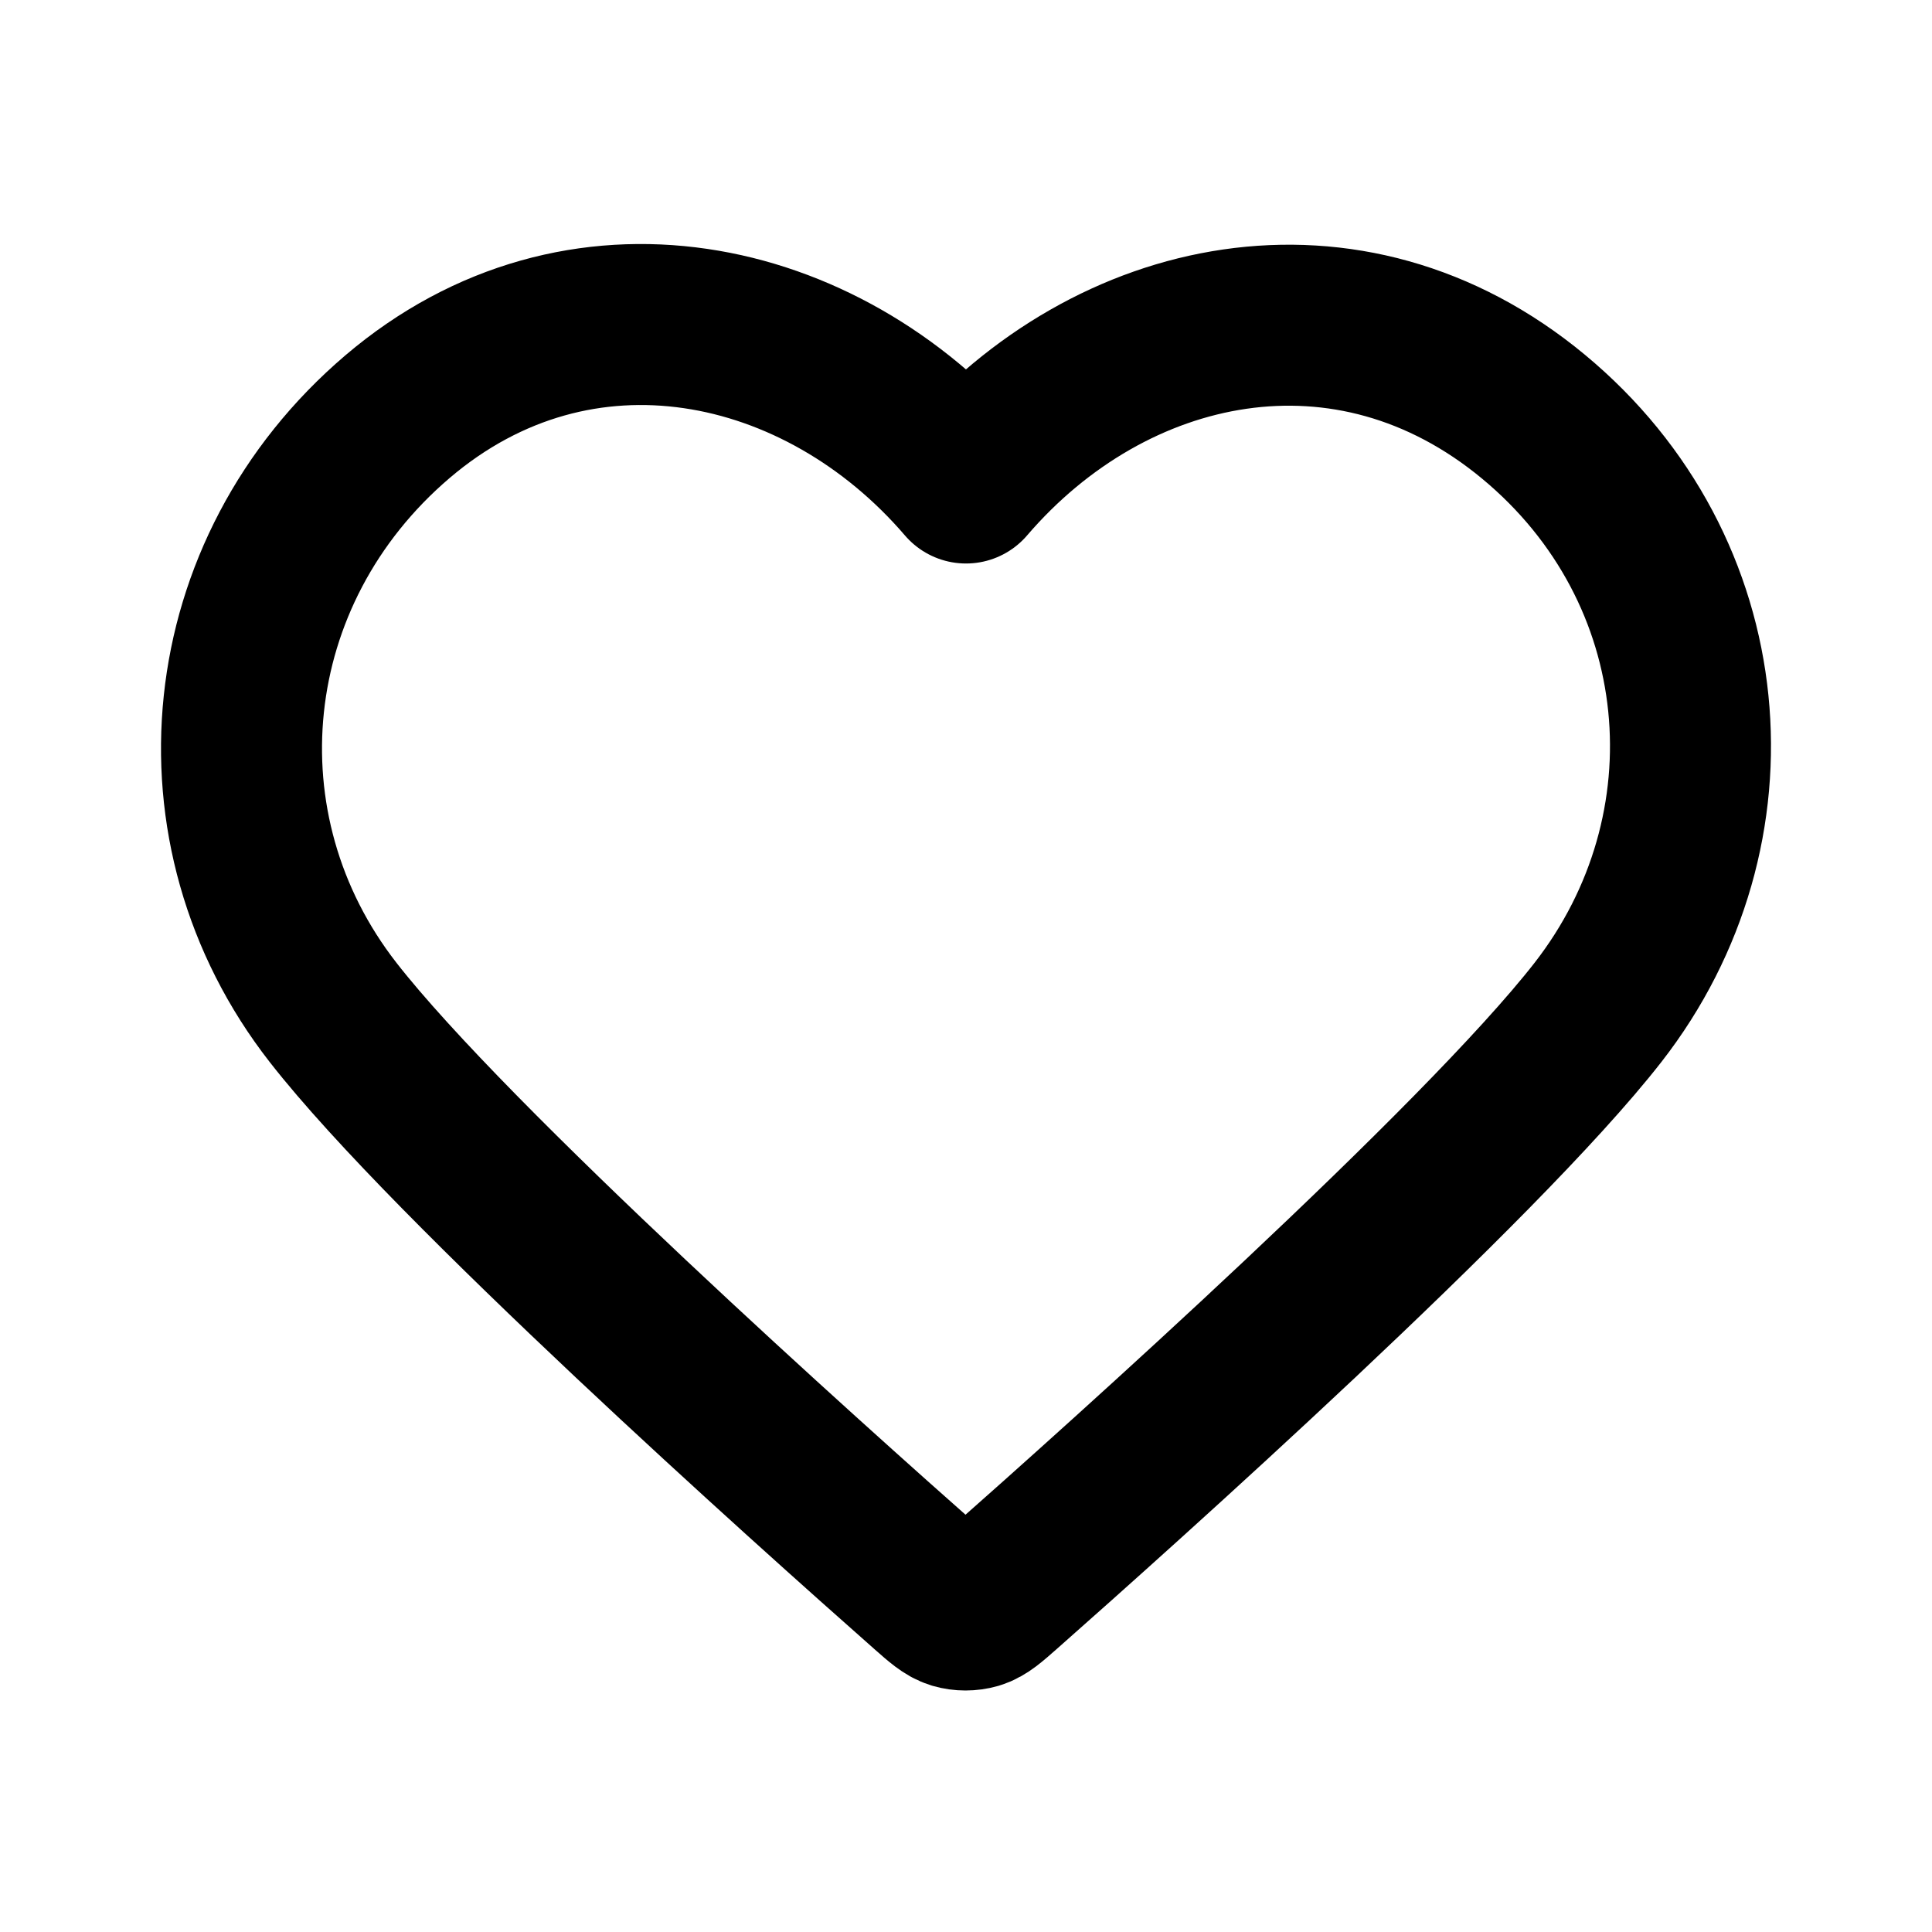
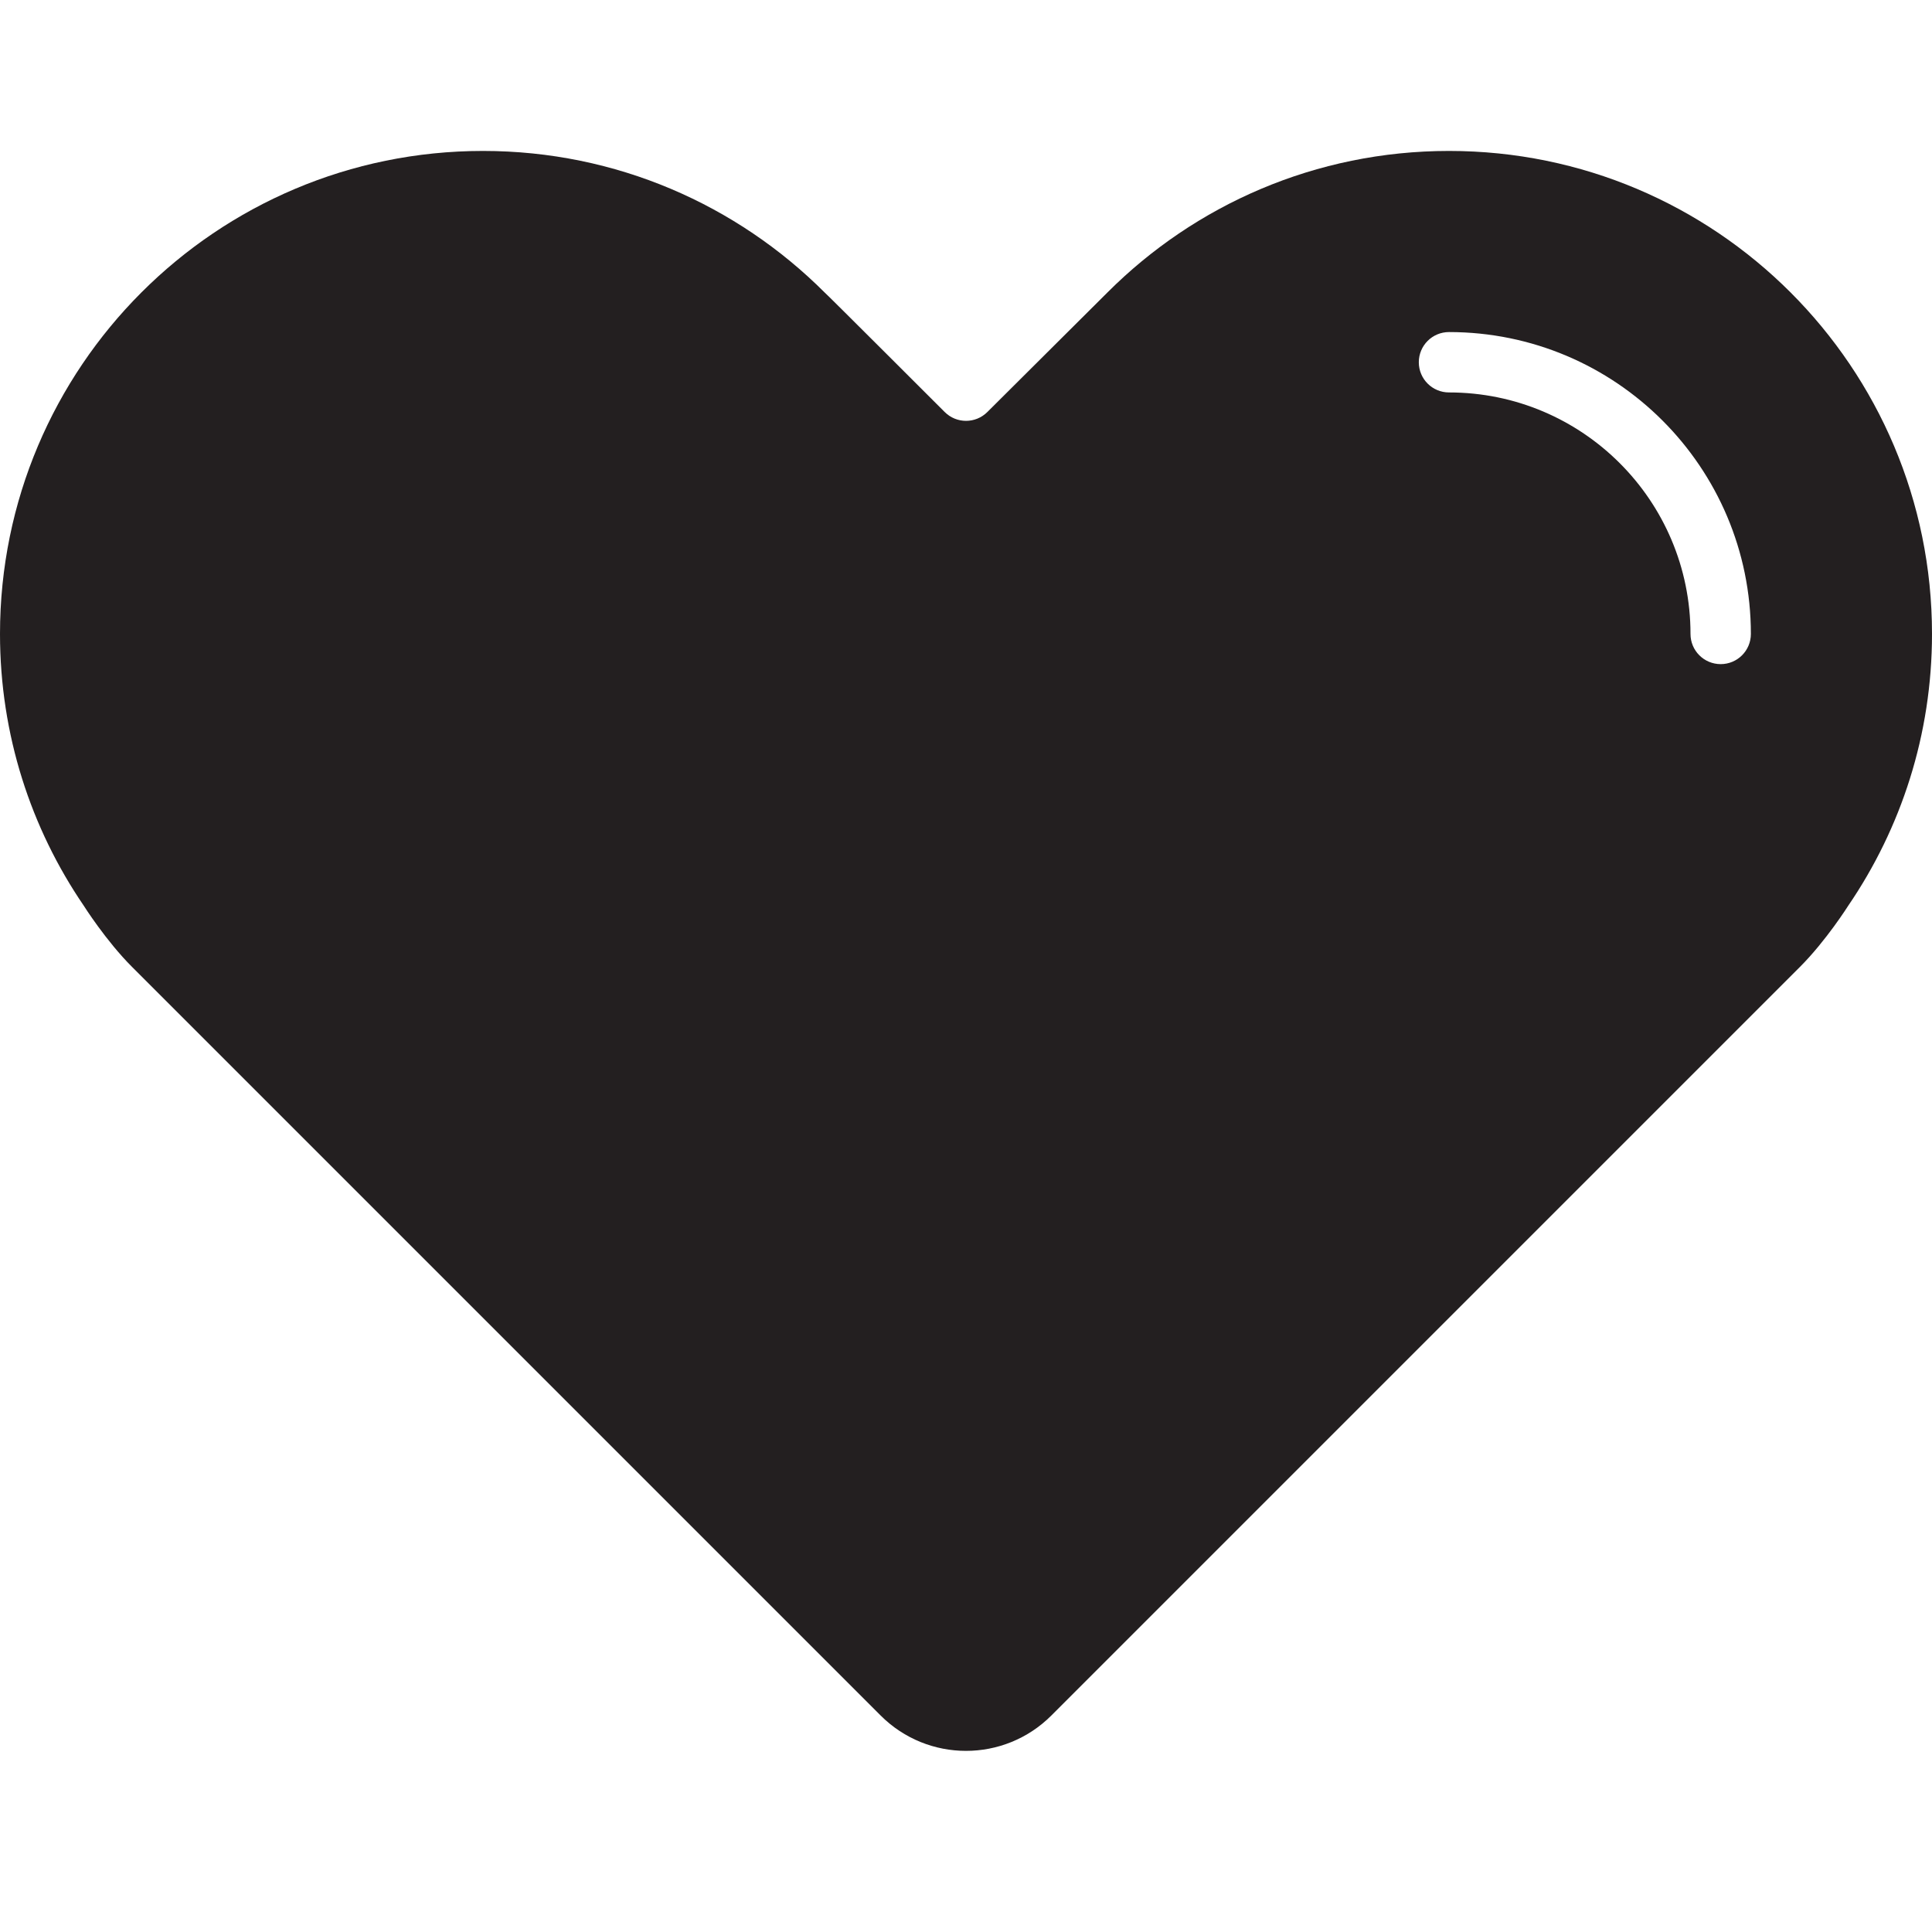
- <svg xmlns="http://www.w3.org/2000/svg" width="800px" height="800px" viewBox="0 0 24 24" fill="none">
-   <path fill-rule="evenodd" clip-rule="evenodd" d="M12 6C10.201 3.903 7.194 3.255 4.939 5.175C2.685 7.096 2.367 10.306 4.138 12.577C5.61 14.465 10.065 18.448 11.525 19.737C11.688 19.881 11.77 19.953 11.865 19.982C11.948 20.006 12.039 20.006 12.123 19.982C12.218 19.953 12.299 19.881 12.463 19.737C13.923 18.448 18.378 14.465 19.85 12.577C21.62 10.306 21.342 7.075 19.048 5.175C16.755 3.275 13.799 3.903 12 6Z" stroke="#000000" stroke-width="2" stroke-linecap="round" stroke-linejoin="round" />
+ <svg xmlns="http://www.w3.org/2000/svg" version="1.0" id="Layer_1" width="800px" height="800px" viewBox="0 0 64 64" enable-background="new 0 0 64 64" xml:space="preserve">
+   <path fill="#231F20" d="M48,5c-4.418,0-8.418,1.791-11.313,4.687l-3.979,3.961c-0.391,0.391-1.023,0.391-1.414,0  c0,0-3.971-3.97-3.979-3.961C24.418,6.791,20.418,5,16,5C7.163,5,0,12.163,0,21c0,3.338,1.024,6.436,2.773,9  c0,0,0.734,1.164,1.602,2.031s24.797,24.797,24.797,24.797C29.953,57.609,30.977,58,32,58s2.047-0.391,2.828-1.172  c0,0,23.93-23.93,24.797-24.797S61.227,30,61.227,30C62.976,27.436,64,24.338,64,21C64,12.163,56.837,5,48,5z M57,22  c-0.553,0-1-0.447-1-1c0-4.418-3.582-8-8-8c-0.553,0-1-0.447-1-1s0.447-1,1-1c5.522,0,10,4.478,10,10C58,21.553,57.553,22,57,22z" />
</svg>
